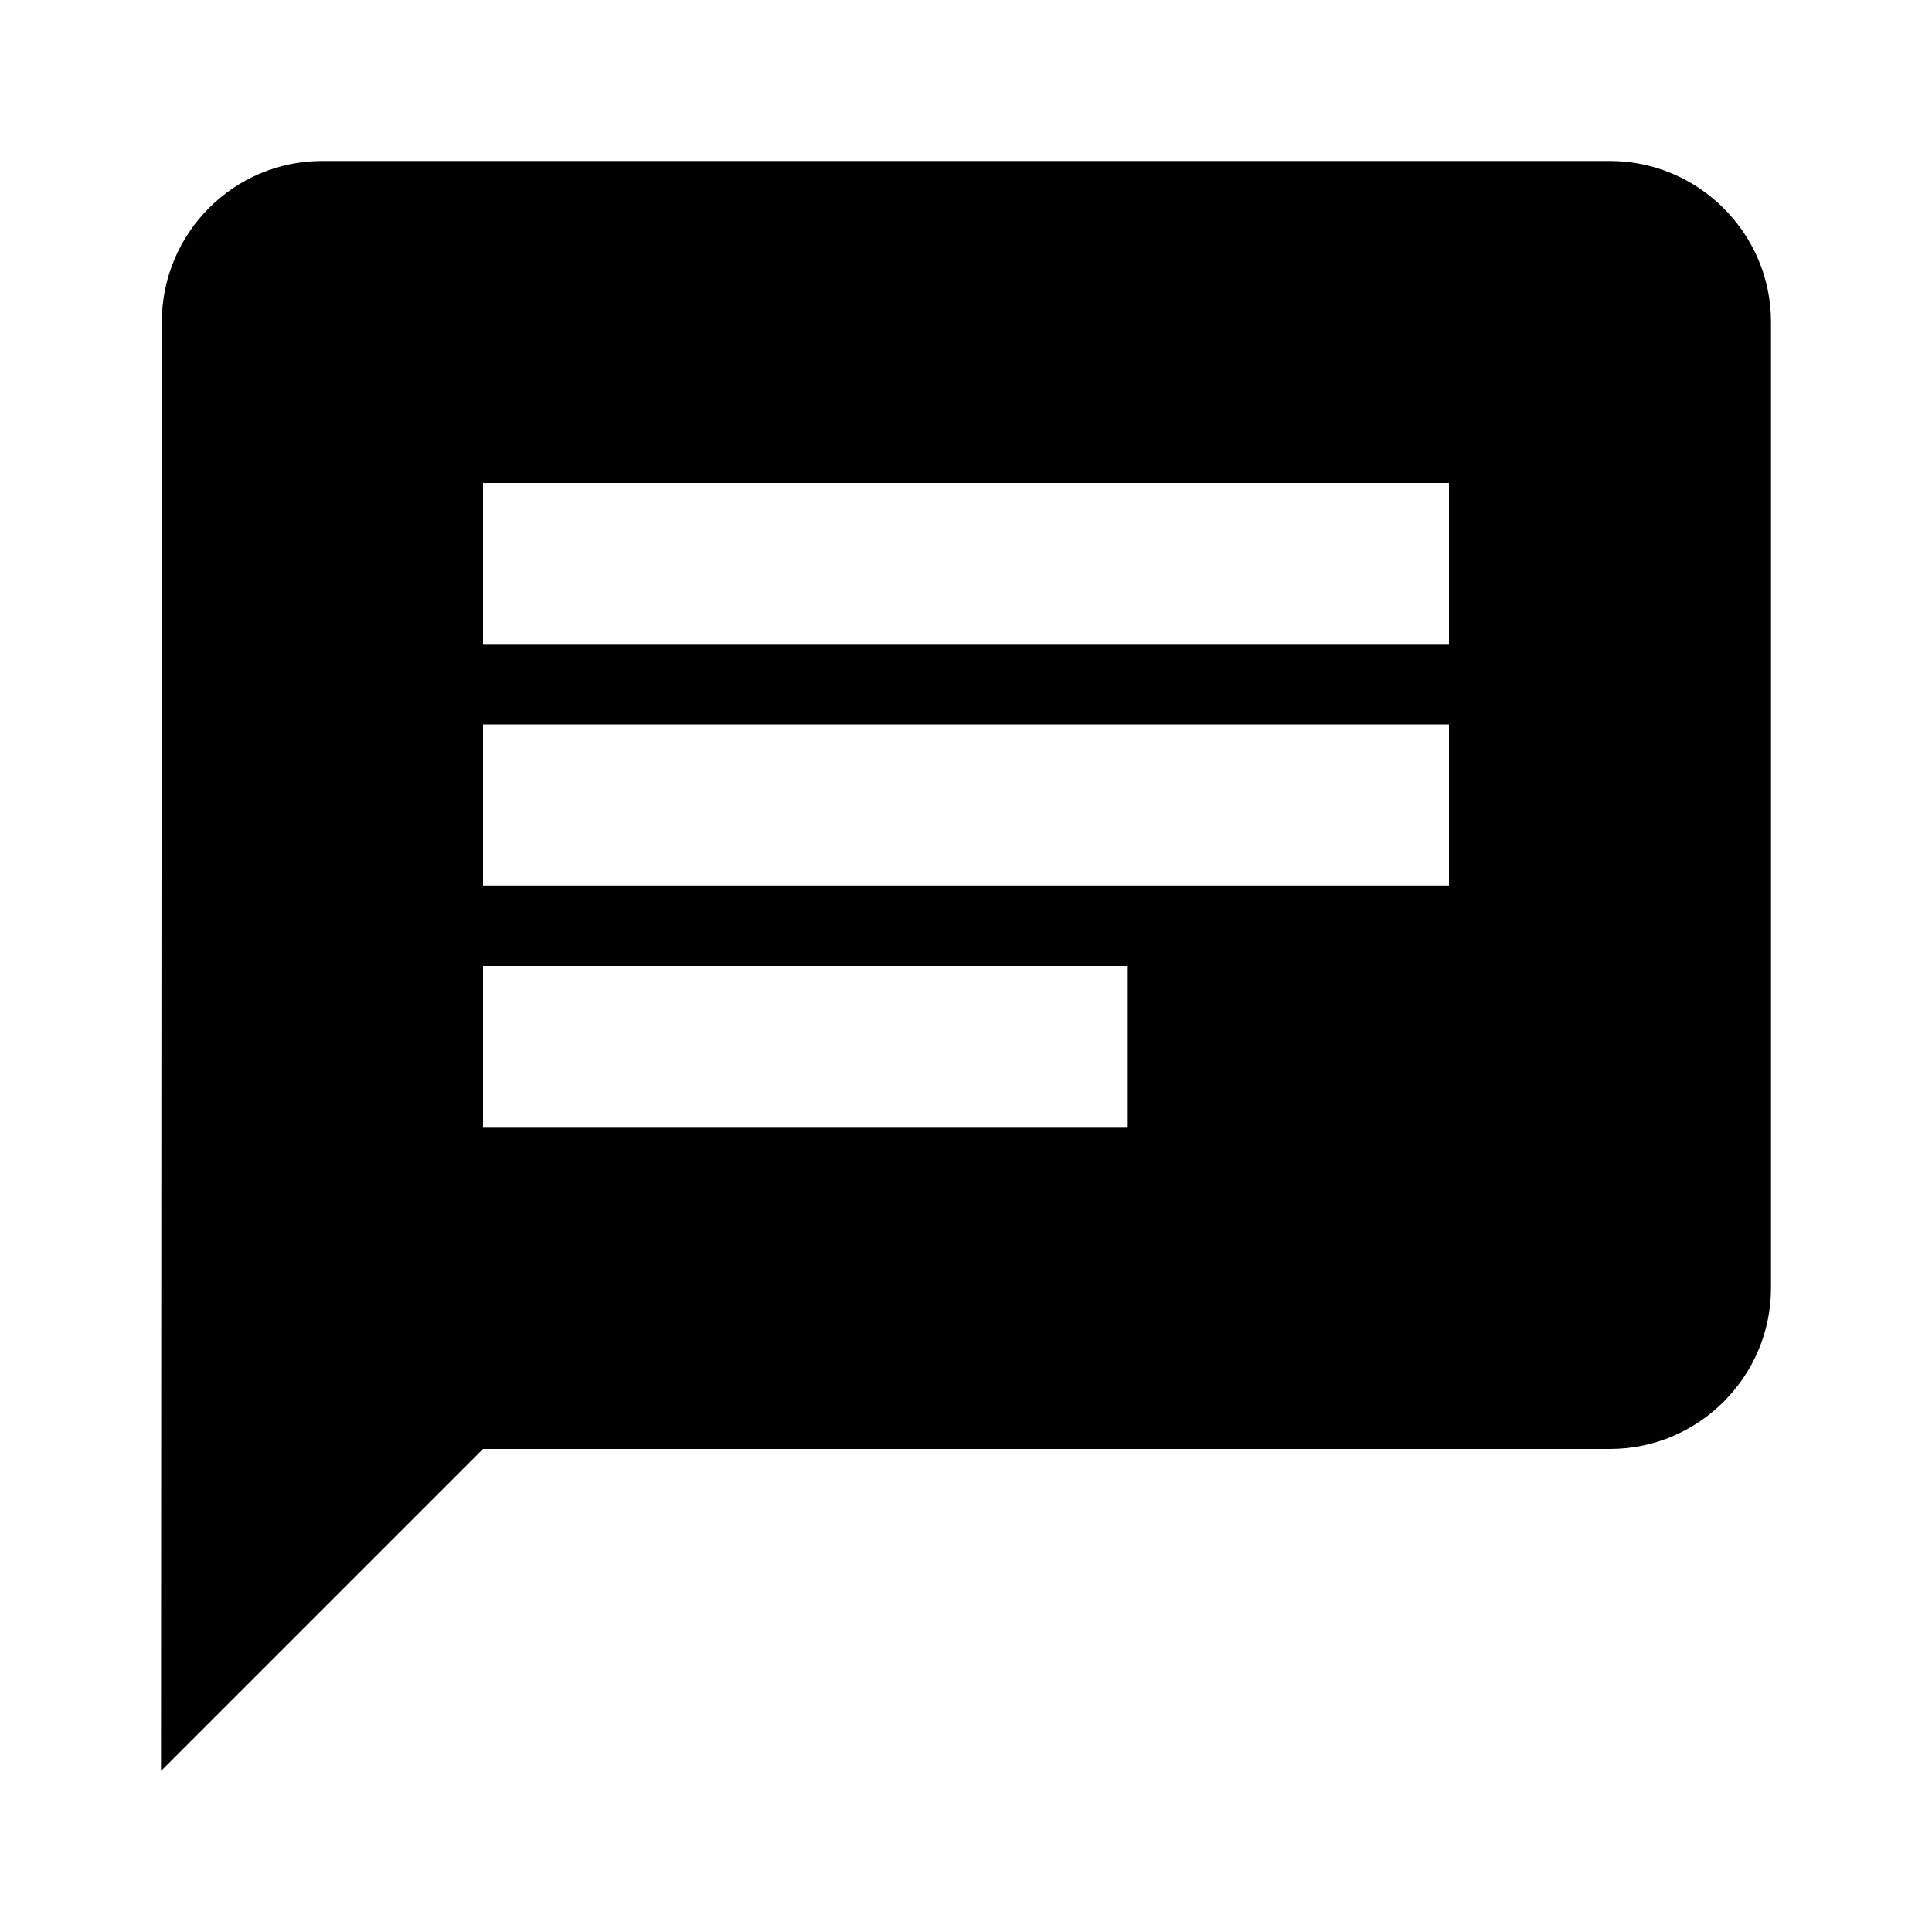
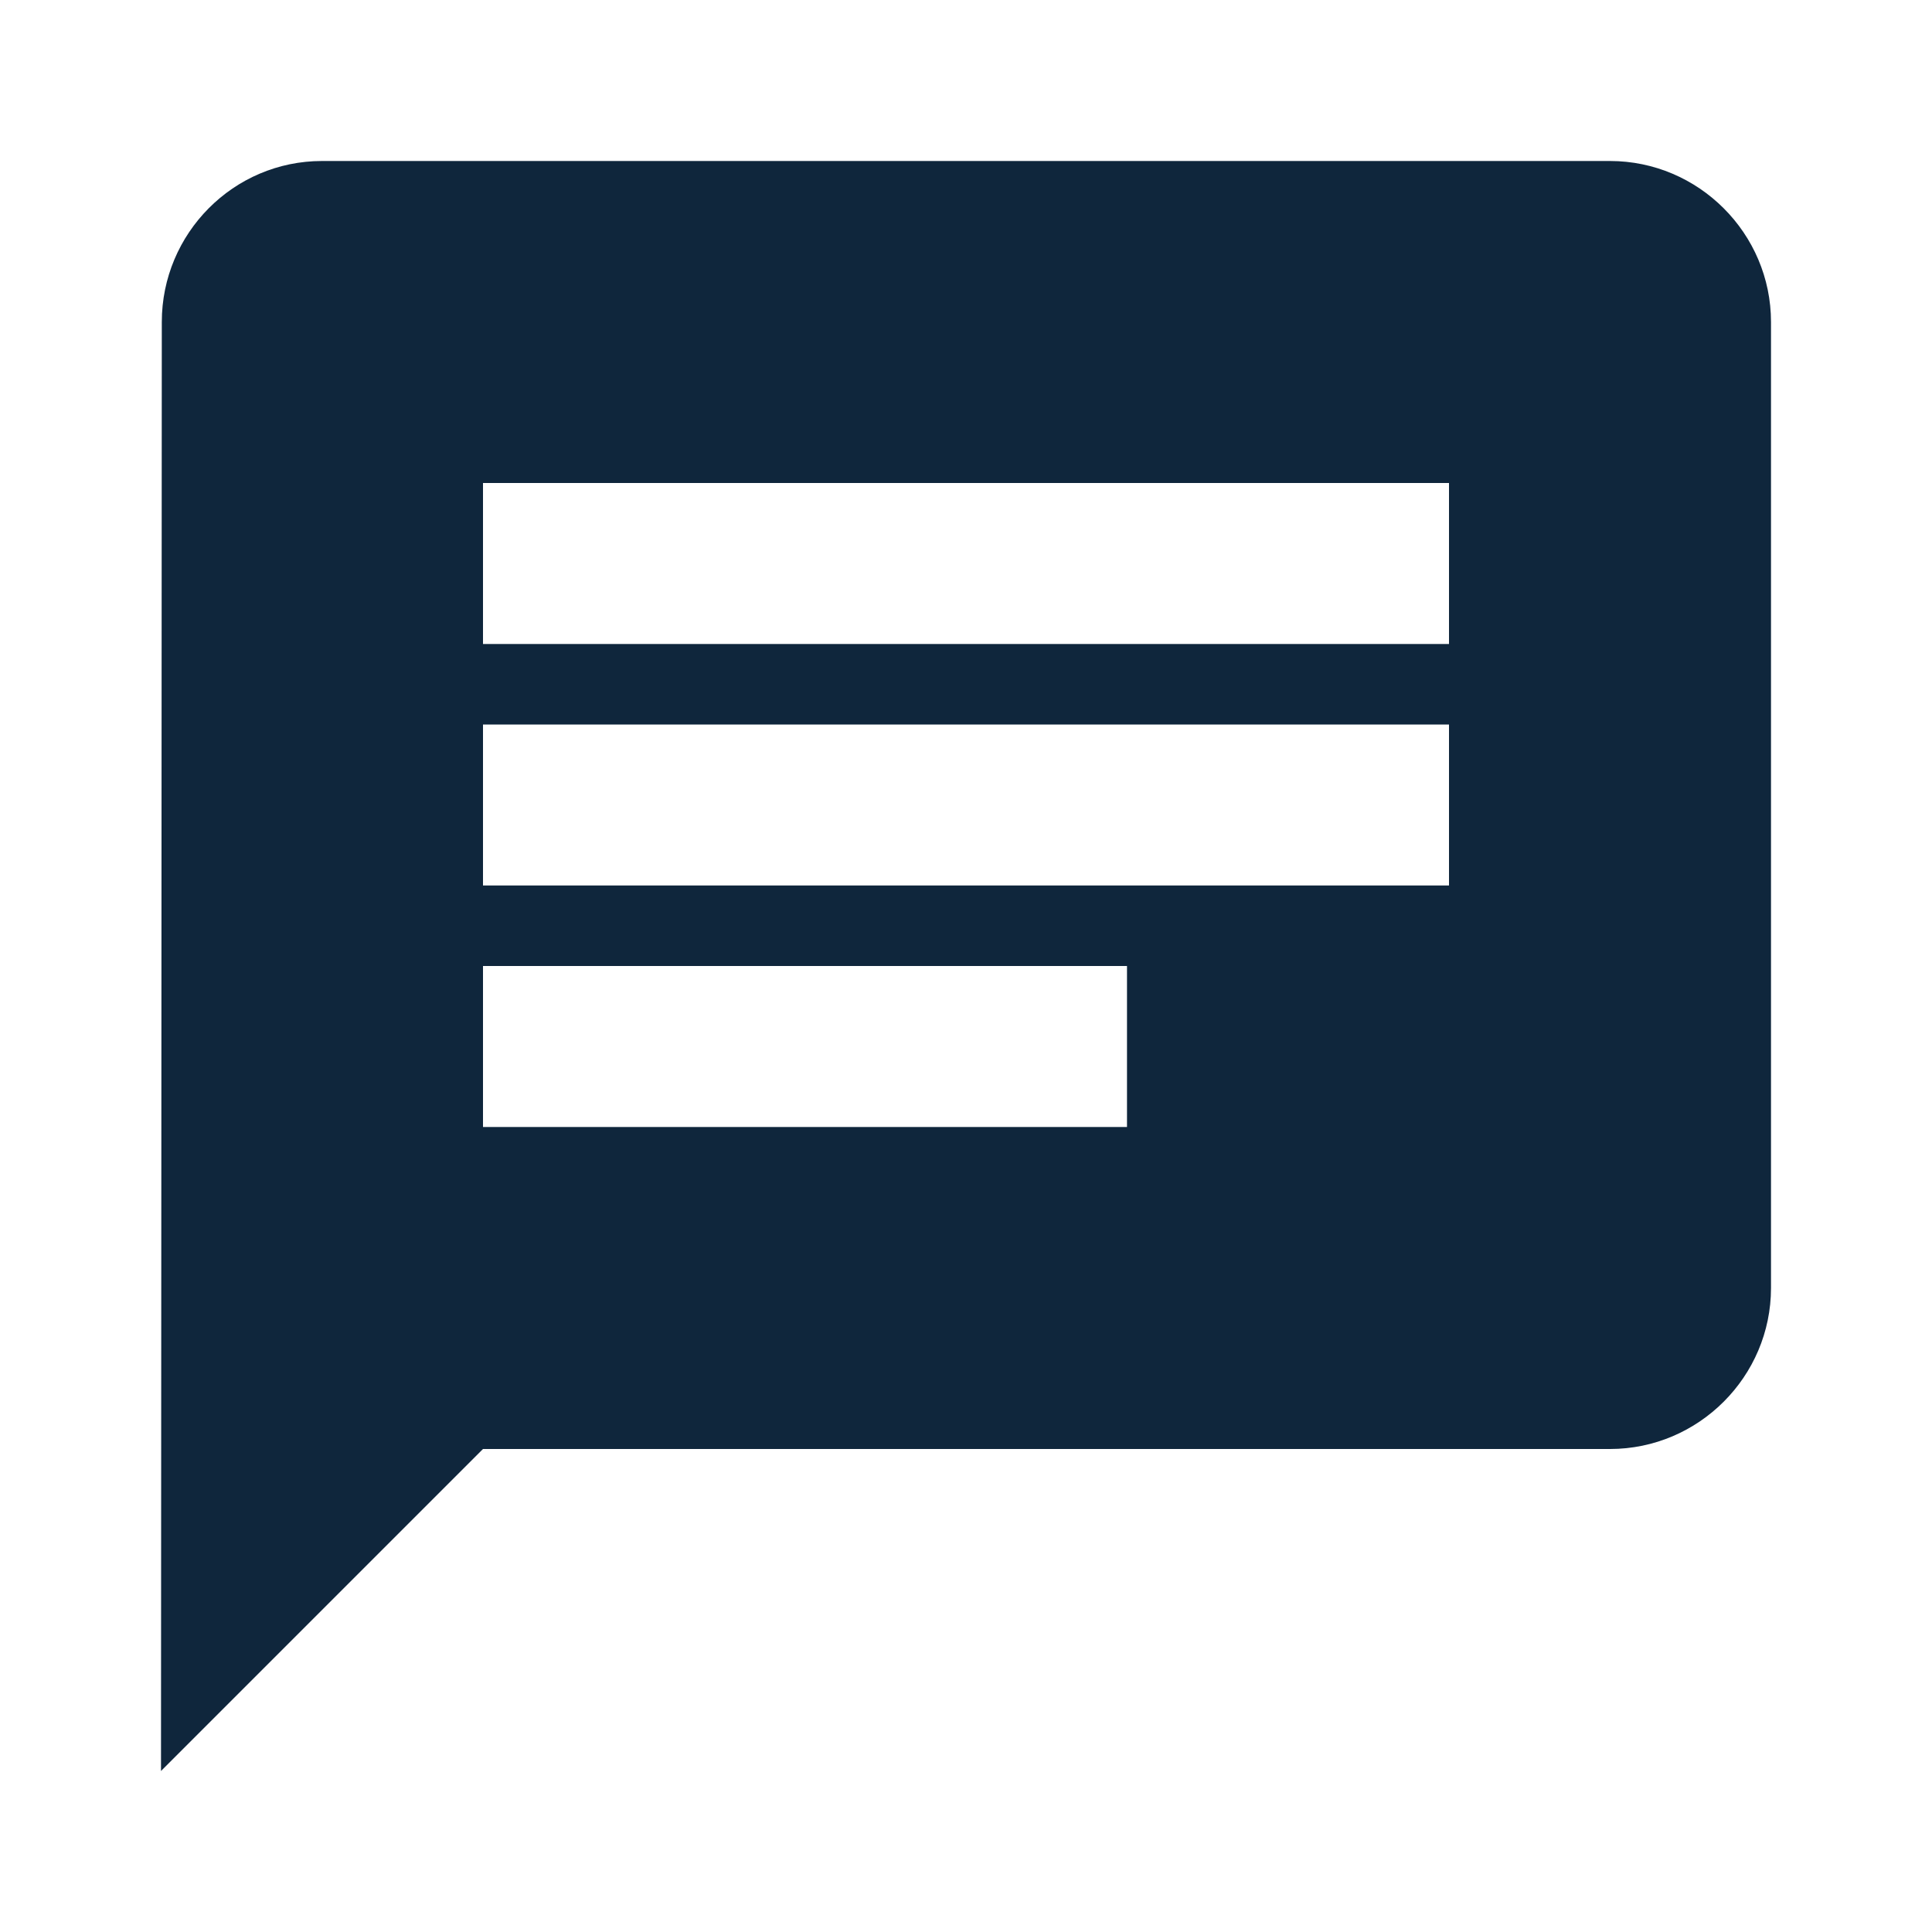
- <svg xmlns="http://www.w3.org/2000/svg" fill="#000000" height="36" viewBox="0 0 24 24" width="36">
+ <svg xmlns="http://www.w3.org/2000/svg" fill="#0f263c" height="36" viewBox="0 0 24 24" width="36">
  <path d="M20 2H4c-1.1 0-1.99.9-1.99 2L2 22l4-4h14c1.1 0 2-.9 2-2V4c0-1.1-.9-2-2-2zM6 9h12v2H6V9zm8 5H6v-2h8v2zm4-6H6V6h12v2z" />
  <path d="M0 0h24v24H0z" fill="none" />
</svg>
